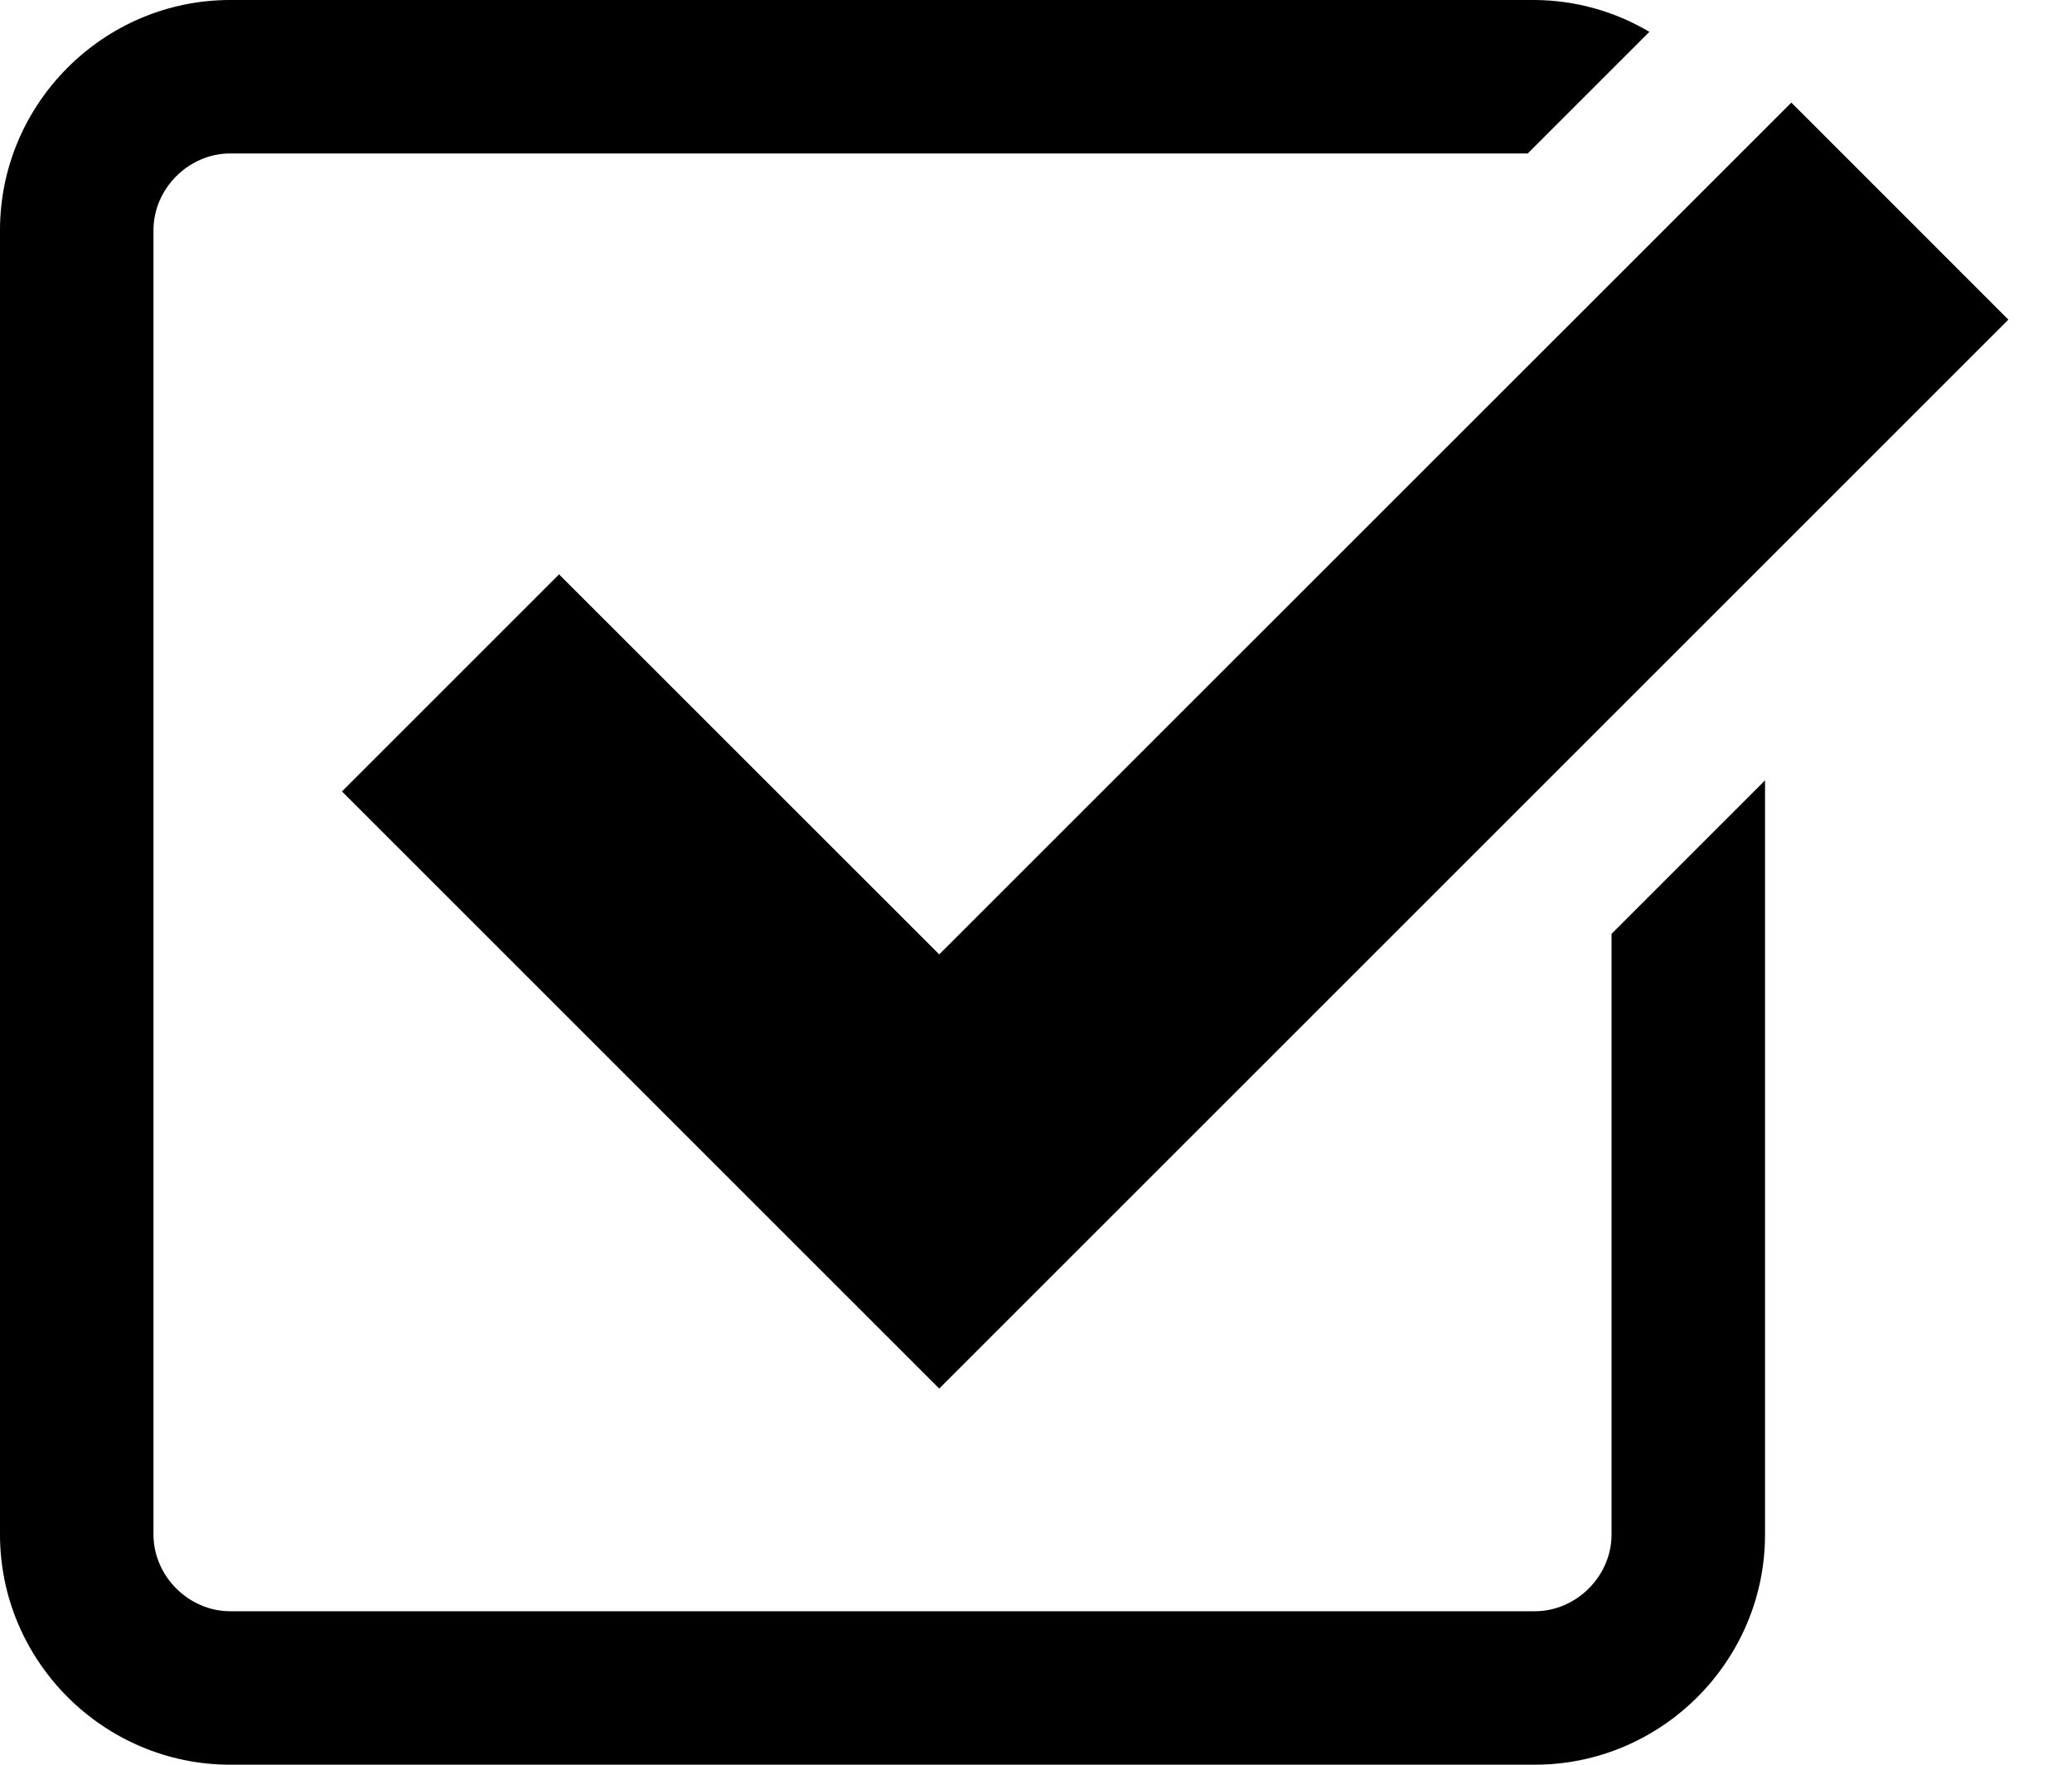
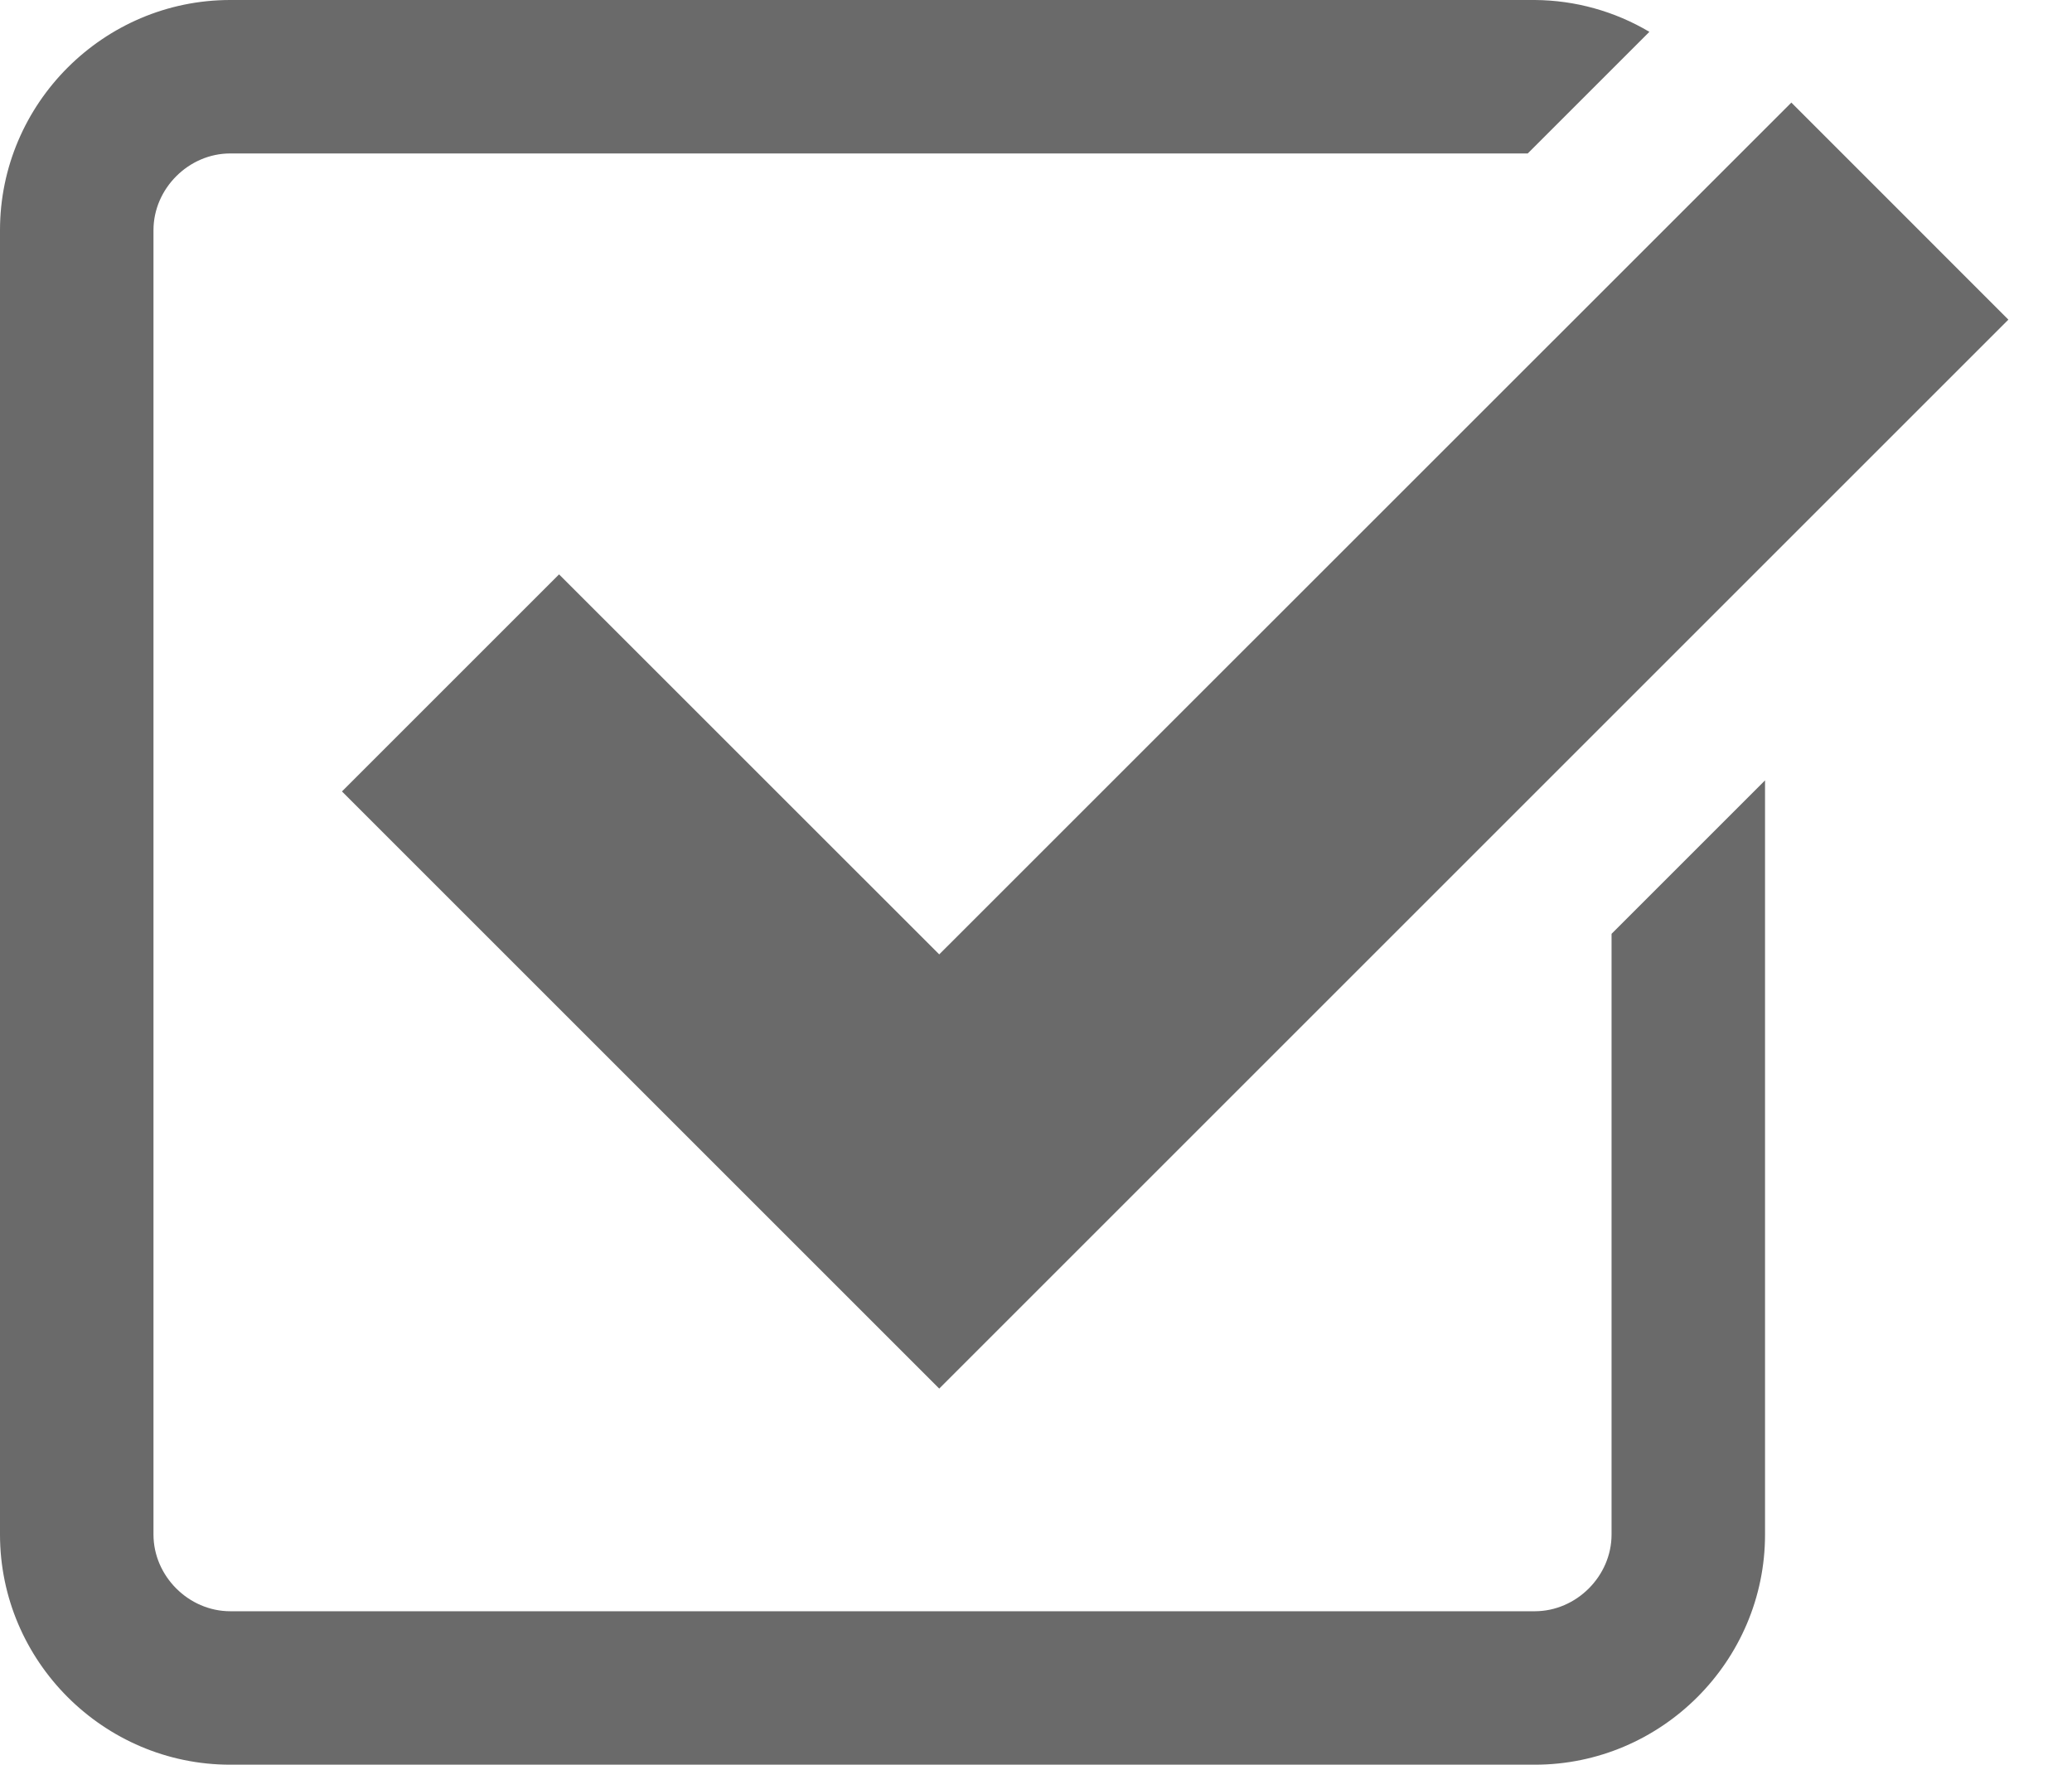
<svg xmlns="http://www.w3.org/2000/svg" width="27" height="23" viewBox="0 0 27 23">
-   <path d="M7.285 7.486l-2.829 2.829 7.783 7.783L26.171 4.166l-2.828-2.829-11.104 11.102z" />
-   <path d="M21 20c0 .542-.458 1-1 1H3c-.542 0-1-.458-1-1V3c0-.542.458-1 1-1h16.908L21.493.415A2.96 2.96 0 0 0 20 0H3C1.35 0 0 1.35 0 3v17c0 1.65 1.35 3 3 3h17c1.65 0 3-1.35 3-3v-9.829l-2 2V20z" />
+   <path fill="#6a6a6a" d="M7.285 7.486l-2.829 2.829 7.783 7.783L26.171 4.166l-2.828-2.829-11.104 11.102z" />
+   <path fill="#6a6a6a" d="M21 20c0 .542-.458 1-1 1H3c-.542 0-1-.458-1-1V3c0-.542.458-1 1-1h16.908L21.493.415A2.96 2.96 0 0 0 20 0H3C1.35 0 0 1.35 0 3v17c0 1.65 1.35 3 3 3h17c1.65 0 3-1.35 3-3v-9.829l-2 2V20z" />
</svg>
